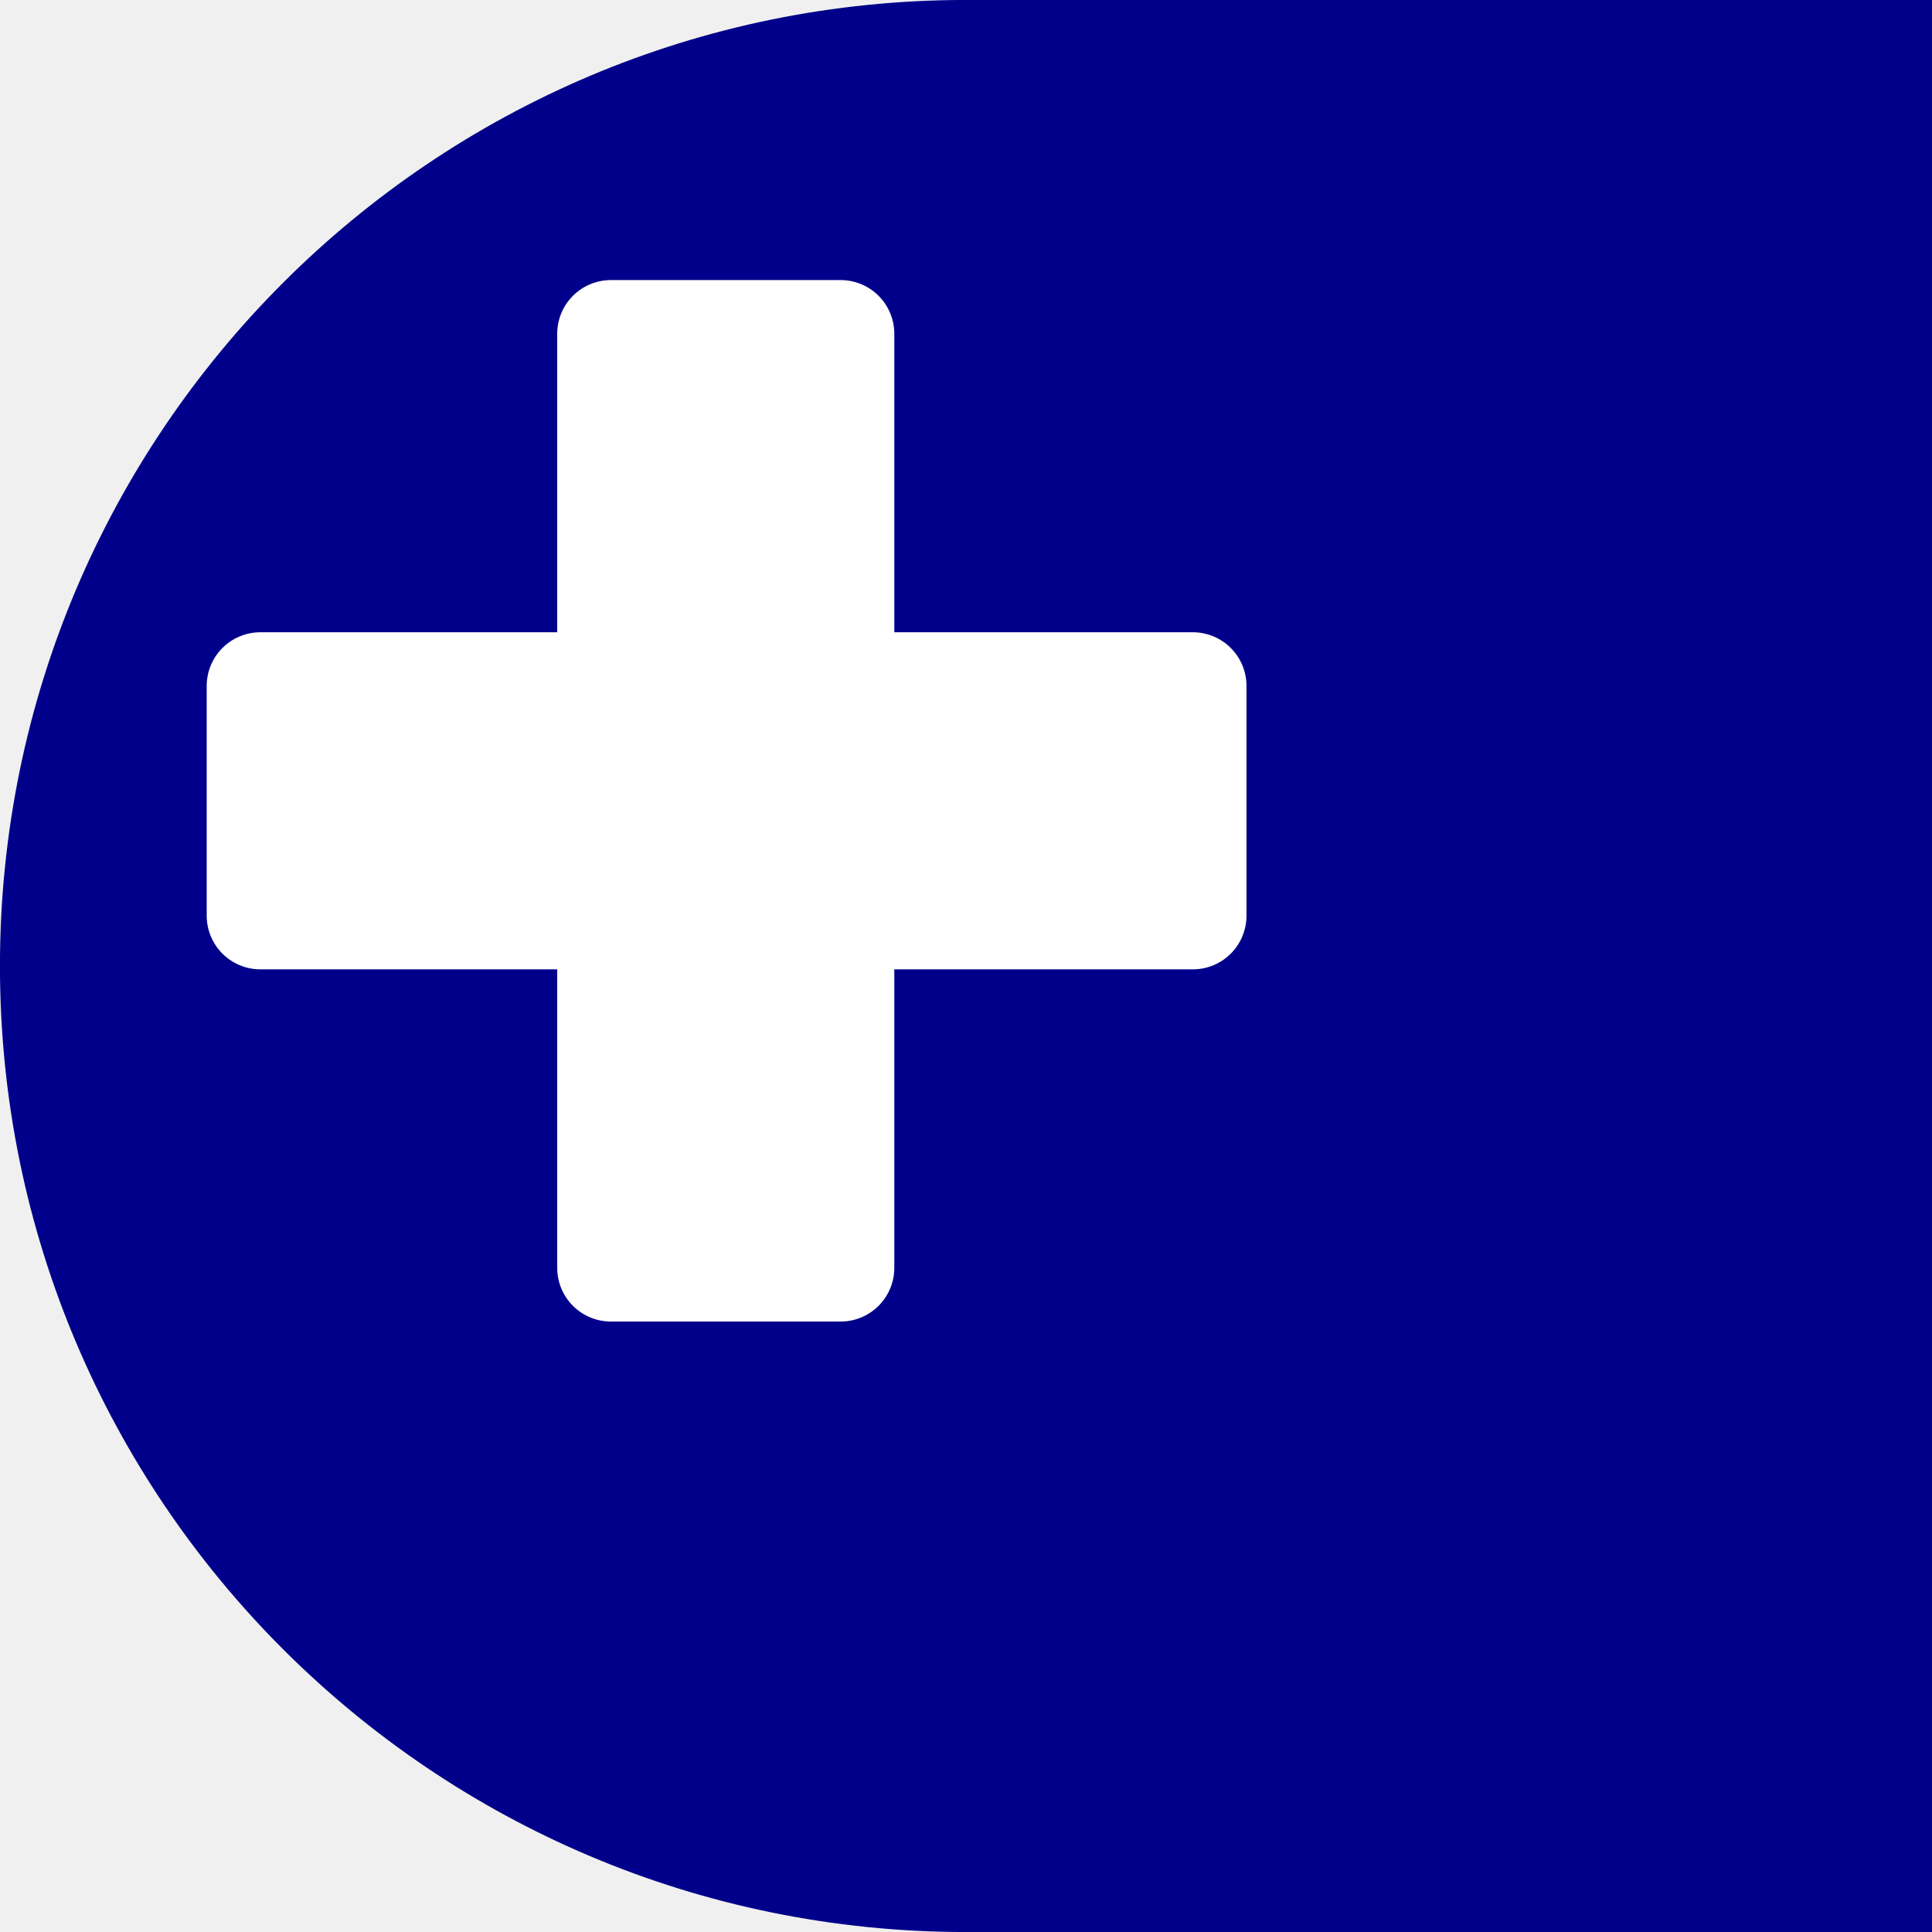
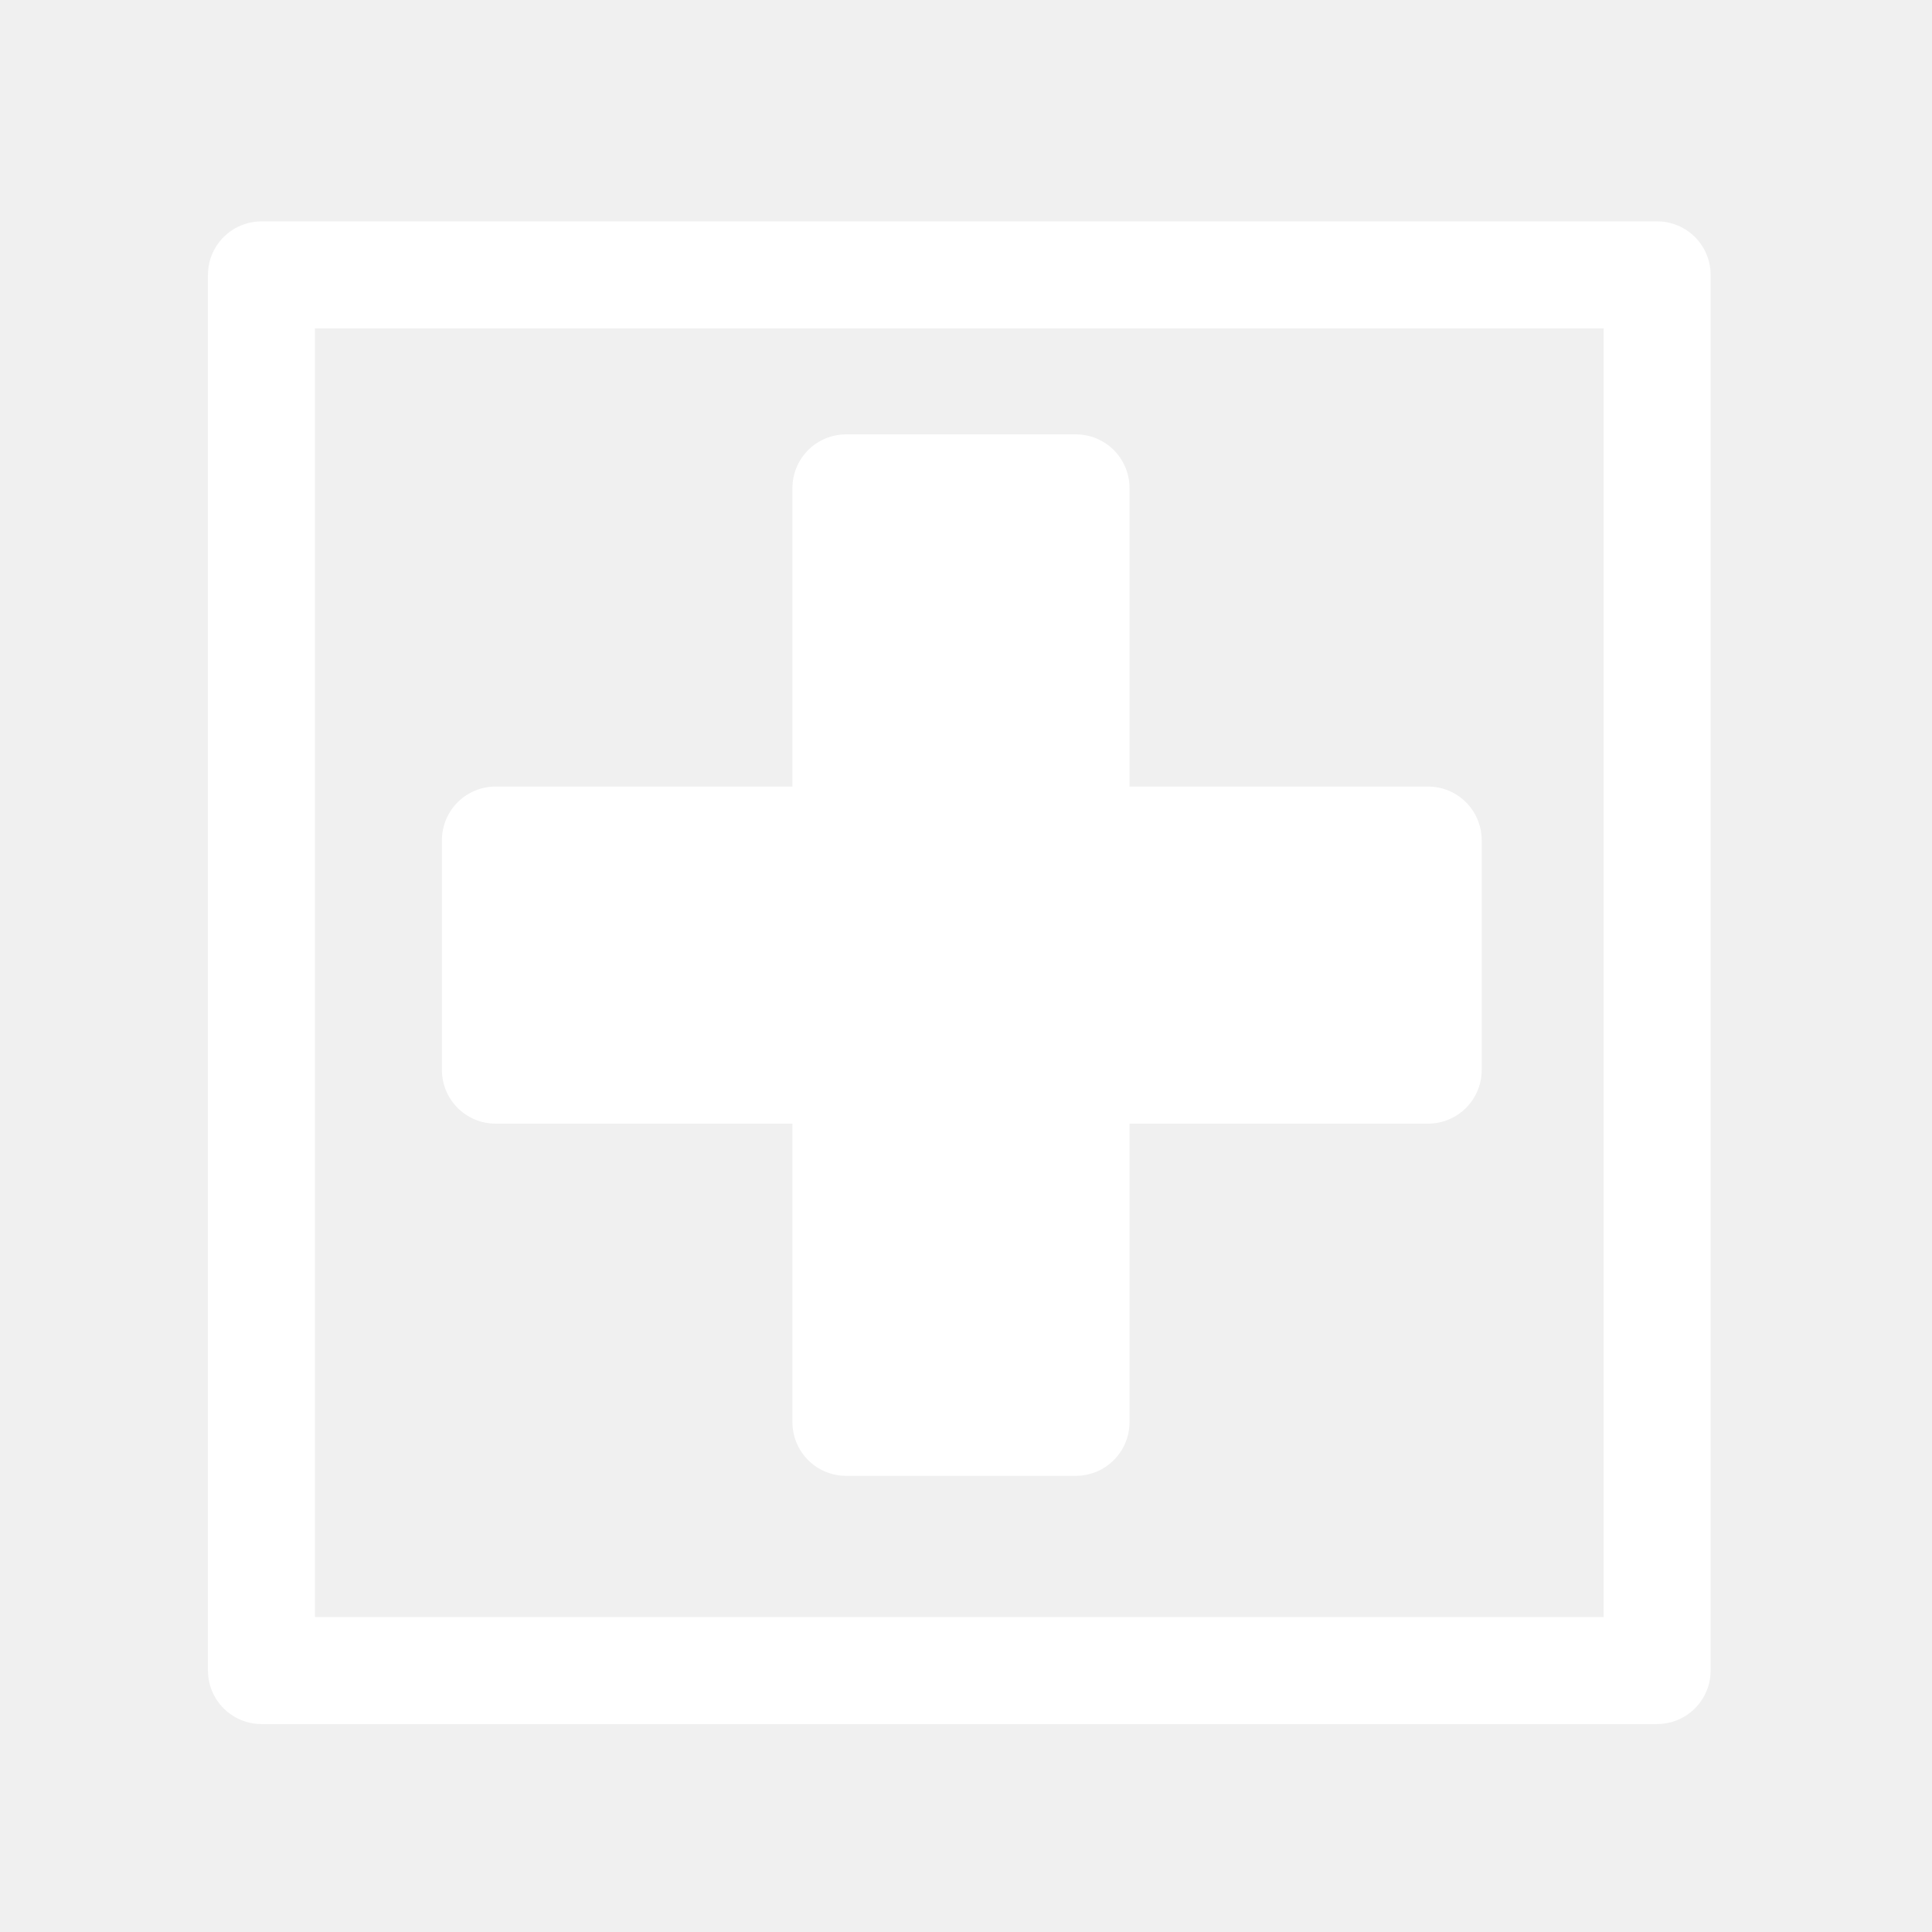
- <svg xmlns="http://www.w3.org/2000/svg" width="18px" height="18px" id="svg2">
+ <svg xmlns="http://www.w3.org/2000/svg" width="18px" height="18px" id="svg2" version="1.1">
  <defs id="defs4" />
-   <g id="layer1">
-     <g id="g2110" transform="matrix(-7.849624e-17,1,-1,-7.849624e-17,18,0)">
-       <path transform="matrix(0,-1.00316,1.00316,0,-2.844e-2,18.02844)" d="M 17.972 9 A 8.972 8.972 0 1 1  0.028,9 A 8.972 8.972 0 1 1  17.972 9 z" id="path2059" style="fill:#00008b;fill-opacity:1;stroke:none;stroke-width:39.984;stroke-linejoin:round;stroke-miterlimit:4;stroke-dasharray:none;stroke-opacity:1" />
-       <rect transform="matrix(0,-1,1,0,0,0)" y="4.3599998e-06" x="-9" height="18" width="9" id="rect2061" style="fill:#00008b;fill-opacity:1;stroke:none;stroke-width:39.984;stroke-linejoin:round;stroke-miterlimit:4;stroke-dasharray:none;stroke-opacity:1" />
-     </g>
-   </g>
+   <g id="layer1" />
  <g id="layer4" style="display:inline">
-     <text xml:space="preserve" style="font-size:18px;font-style:normal;font-variant:normal;font-weight:bold;font-stretch:normal;text-align:start;line-height:125%;writing-mode:lr-tb;text-anchor:start;fill:#ffffff;fill-opacity:1;stroke:#ffffff;stroke-width:1px;stroke-linecap:butt;stroke-linejoin:round;stroke-opacity:1;display:inline;font-family:Helvetica" x="1.521" y="-3.295" id="text2114" transform="scale(1,-1)">
-       <tspan id="tspan2118" x="1.521" y="-3.295">+</tspan>
+     <text xml:space="preserve" style="font-size:18px;font-style:normal;font-variant:normal;font-weight:bold;font-stretch:normal;text-align:start;line-height:125%;writing-mode:lr-tb;text-anchor:start;fill:#ffffff;fill-opacity:1;stroke:#ffffff;stroke-width:1px;stroke-linecap:butt;stroke-linejoin:round;stroke-opacity:1;display:inline;font-family:Helvetica" x="3.709" y="-4.732" id="text2114" transform="scale(1,-1)">
+       <tspan id="tspan2118" x="3.709" y="-4.732">+</tspan>
    </text>
+     <rect style="fill:none;stroke:#ffffff;stroke-width:0.997px;stroke-linecap:butt;stroke-linejoin:round;stroke-opacity:1" id="rect1438" width="13.003" height="13.003" x="2.436" y="2.561" />
  </g>
  <g id="layer2" style="display:none">
    <path style="font-size:12px;font-style:normal;font-variant:normal;font-weight:normal;font-stretch:normal;text-align:start;line-height:125%;writing-mode:lr-tb;text-anchor:start;fill:#ffffff;fill-opacity:1;stroke:none;stroke-width:1px;stroke-linecap:butt;stroke-linejoin:miter;stroke-opacity:1;font-family:Verdana" d="M 2.968,9.033 C 2.968,9.502 3.175,9.894 3.59,10.21 C 3.646,10.255 3.945,10.454 4.487,10.808 L 8.157,13.248 C 8.269,13.324 8.424,13.393 8.621,13.457 C 8.811,13.52 9.004,13.552 9.201,13.552 C 9.574,13.552 9.894,13.431 10.161,13.191 C 10.428,12.95 10.562,12.659 10.562,12.318 C 10.562,11.862 10.323,11.489 9.844,11.197 L 8.6,10.429 L 14.548,10.429 C 15.027,10.429 15.406,10.299 15.687,10.039 C 15.969,9.78 16.109,9.432 16.109,8.995 C 16.109,8.54 15.962,8.192 15.666,7.951 C 15.364,7.711 14.981,7.59 14.517,7.59 L 8.631,7.59 L 9.992,6.708 C 10.161,6.594 10.291,6.448 10.382,6.271 C 10.467,6.087 10.509,5.891 10.509,5.682 C 10.509,5.328 10.379,5.034 10.119,4.8 C 9.858,4.566 9.528,4.449 9.127,4.448 C 8.762,4.449 8.403,4.562 8.051,4.79 L 3.97,7.524 C 3.639,7.745 3.4,7.954 3.253,8.15 C 3.063,8.397 2.968,8.676 2.968,8.986 L 2.968,9.033" id="text2082" />
  </g>
  <g id="layer3" style="display:none">
    <path style="fill:#ffffff;fill-opacity:1;stroke:none;stroke-width:39.984;stroke-linejoin:round;stroke-miterlimit:4;stroke-dasharray:none;stroke-opacity:1" id="path2107" d="M 9.347,9.594 L 5.531,7.391 L 1.715,5.187 L 5.531,2.984 L 9.347,0.781 L 9.347,5.187 L 9.347,9.594 z " transform="matrix(0,-1.331,1.331,0,2.038879,16.92102)" />
  </g>
</svg>
